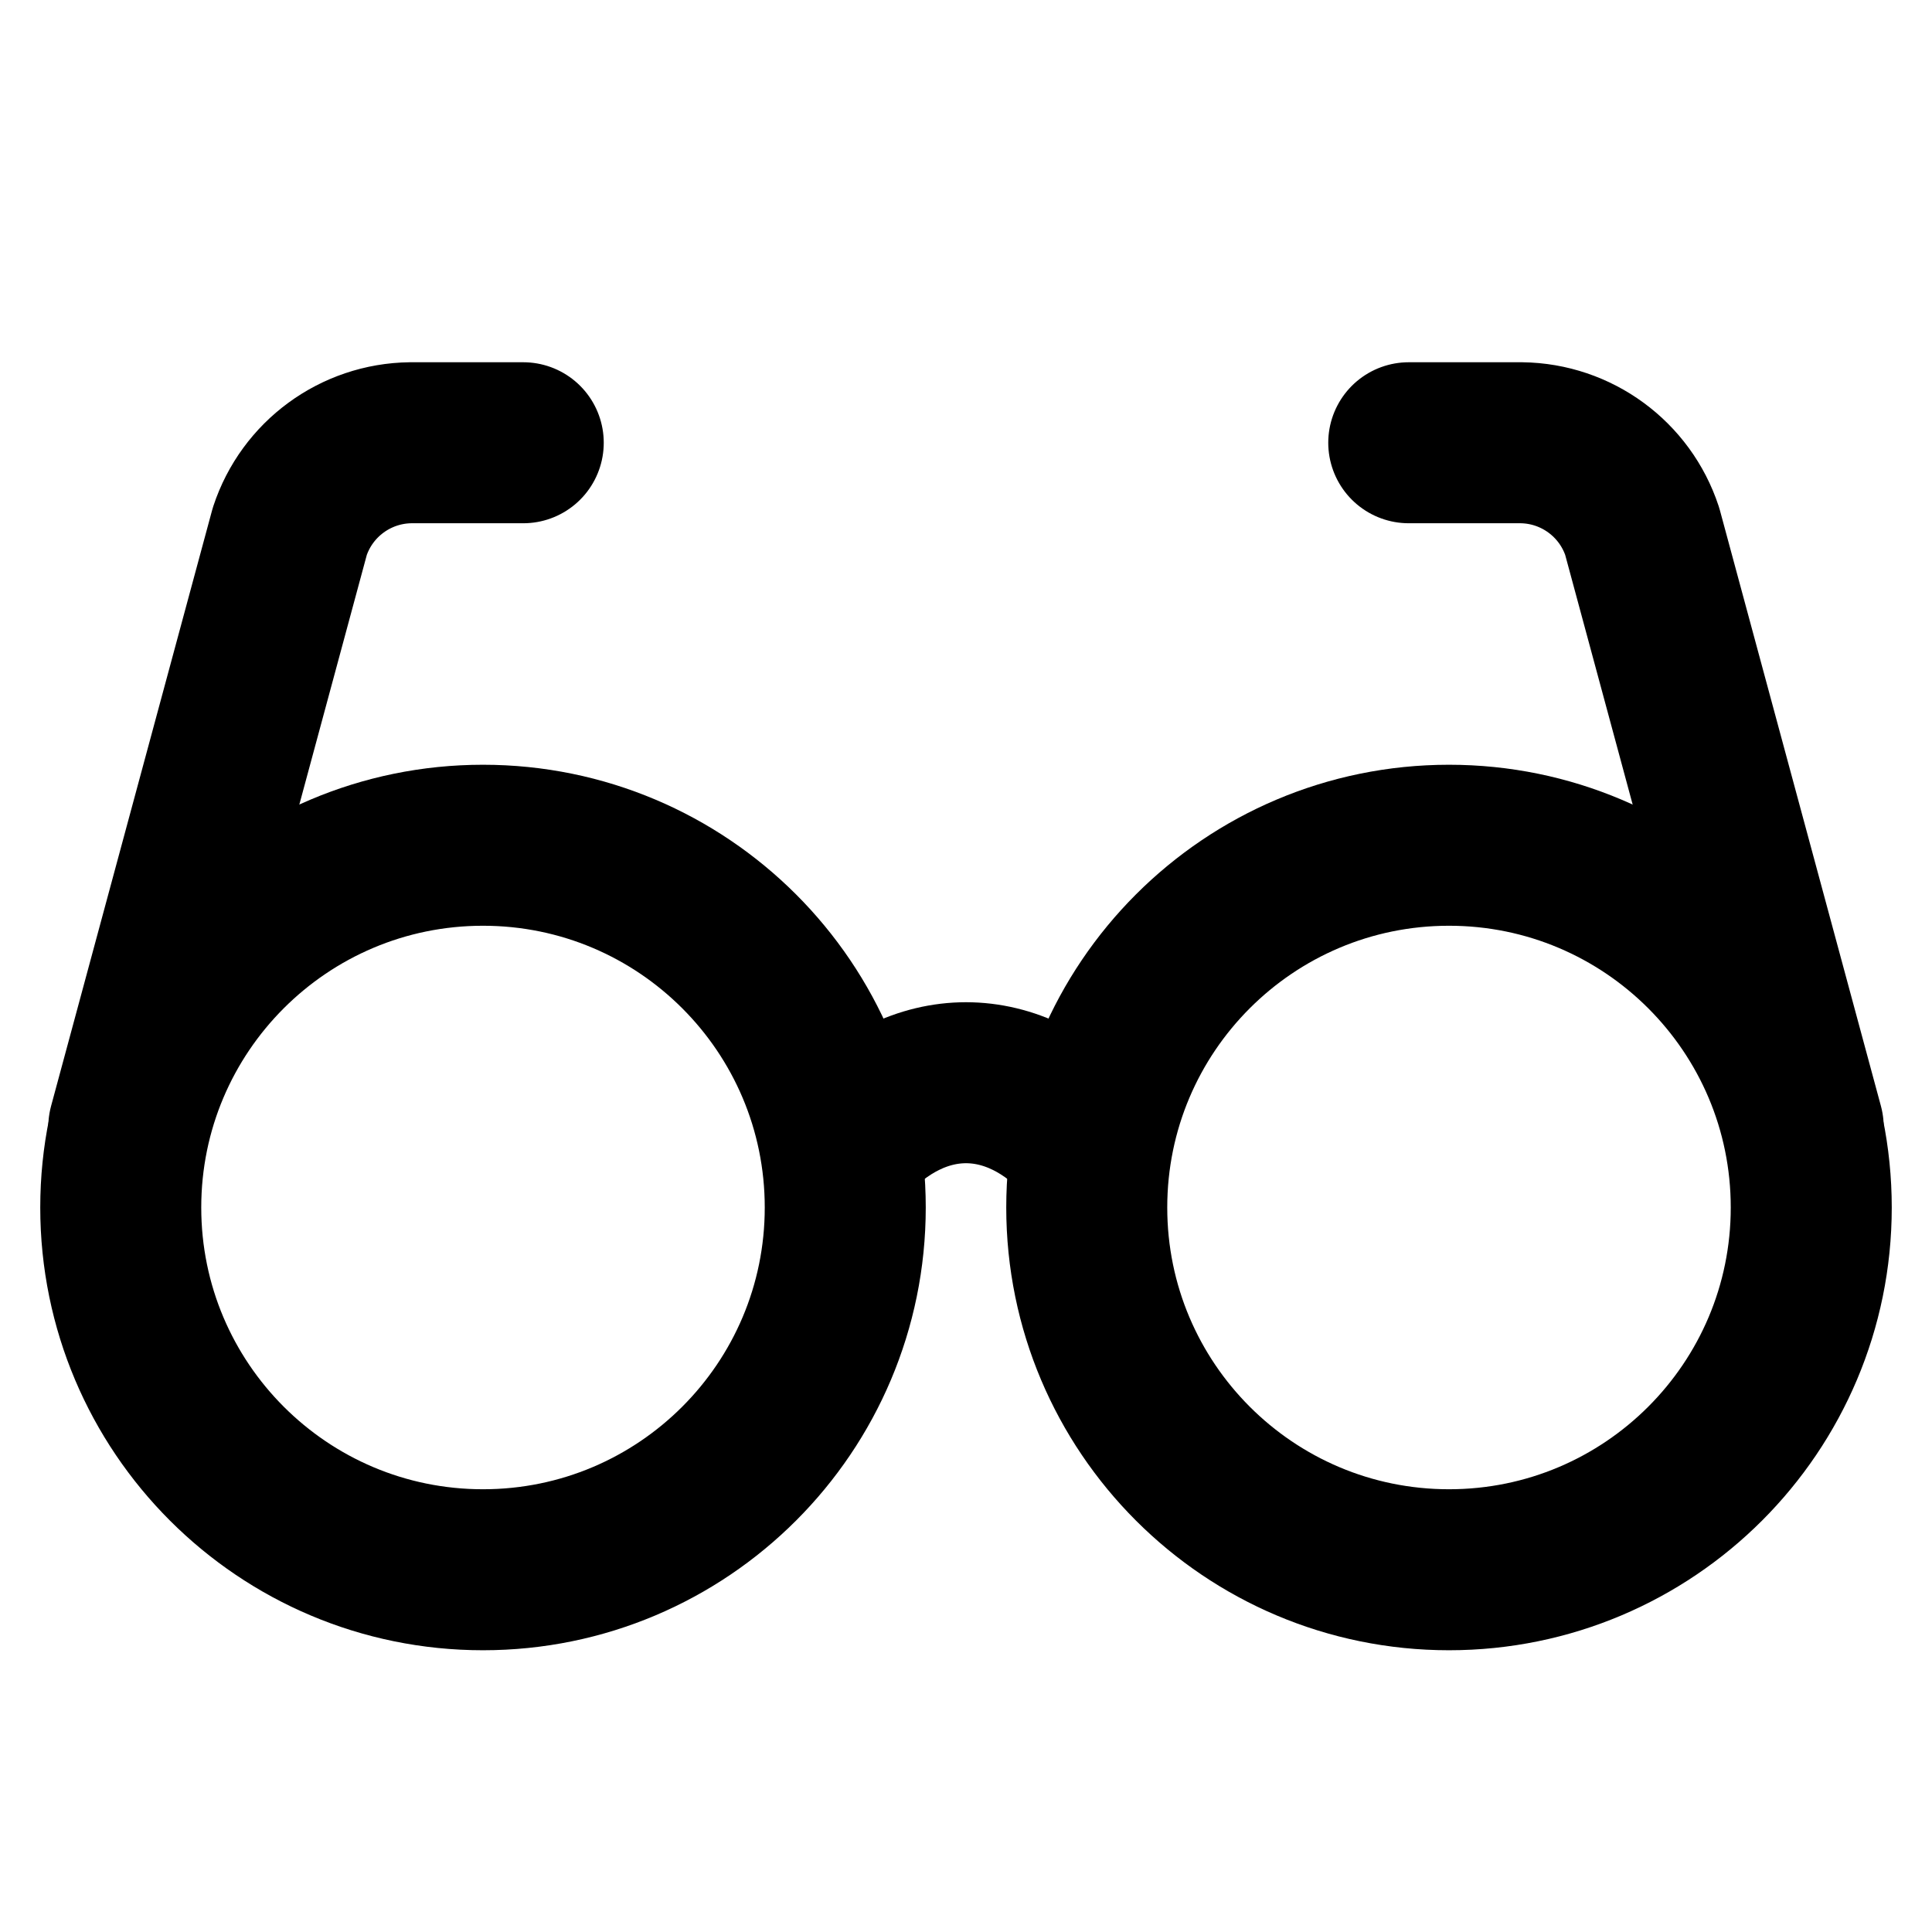
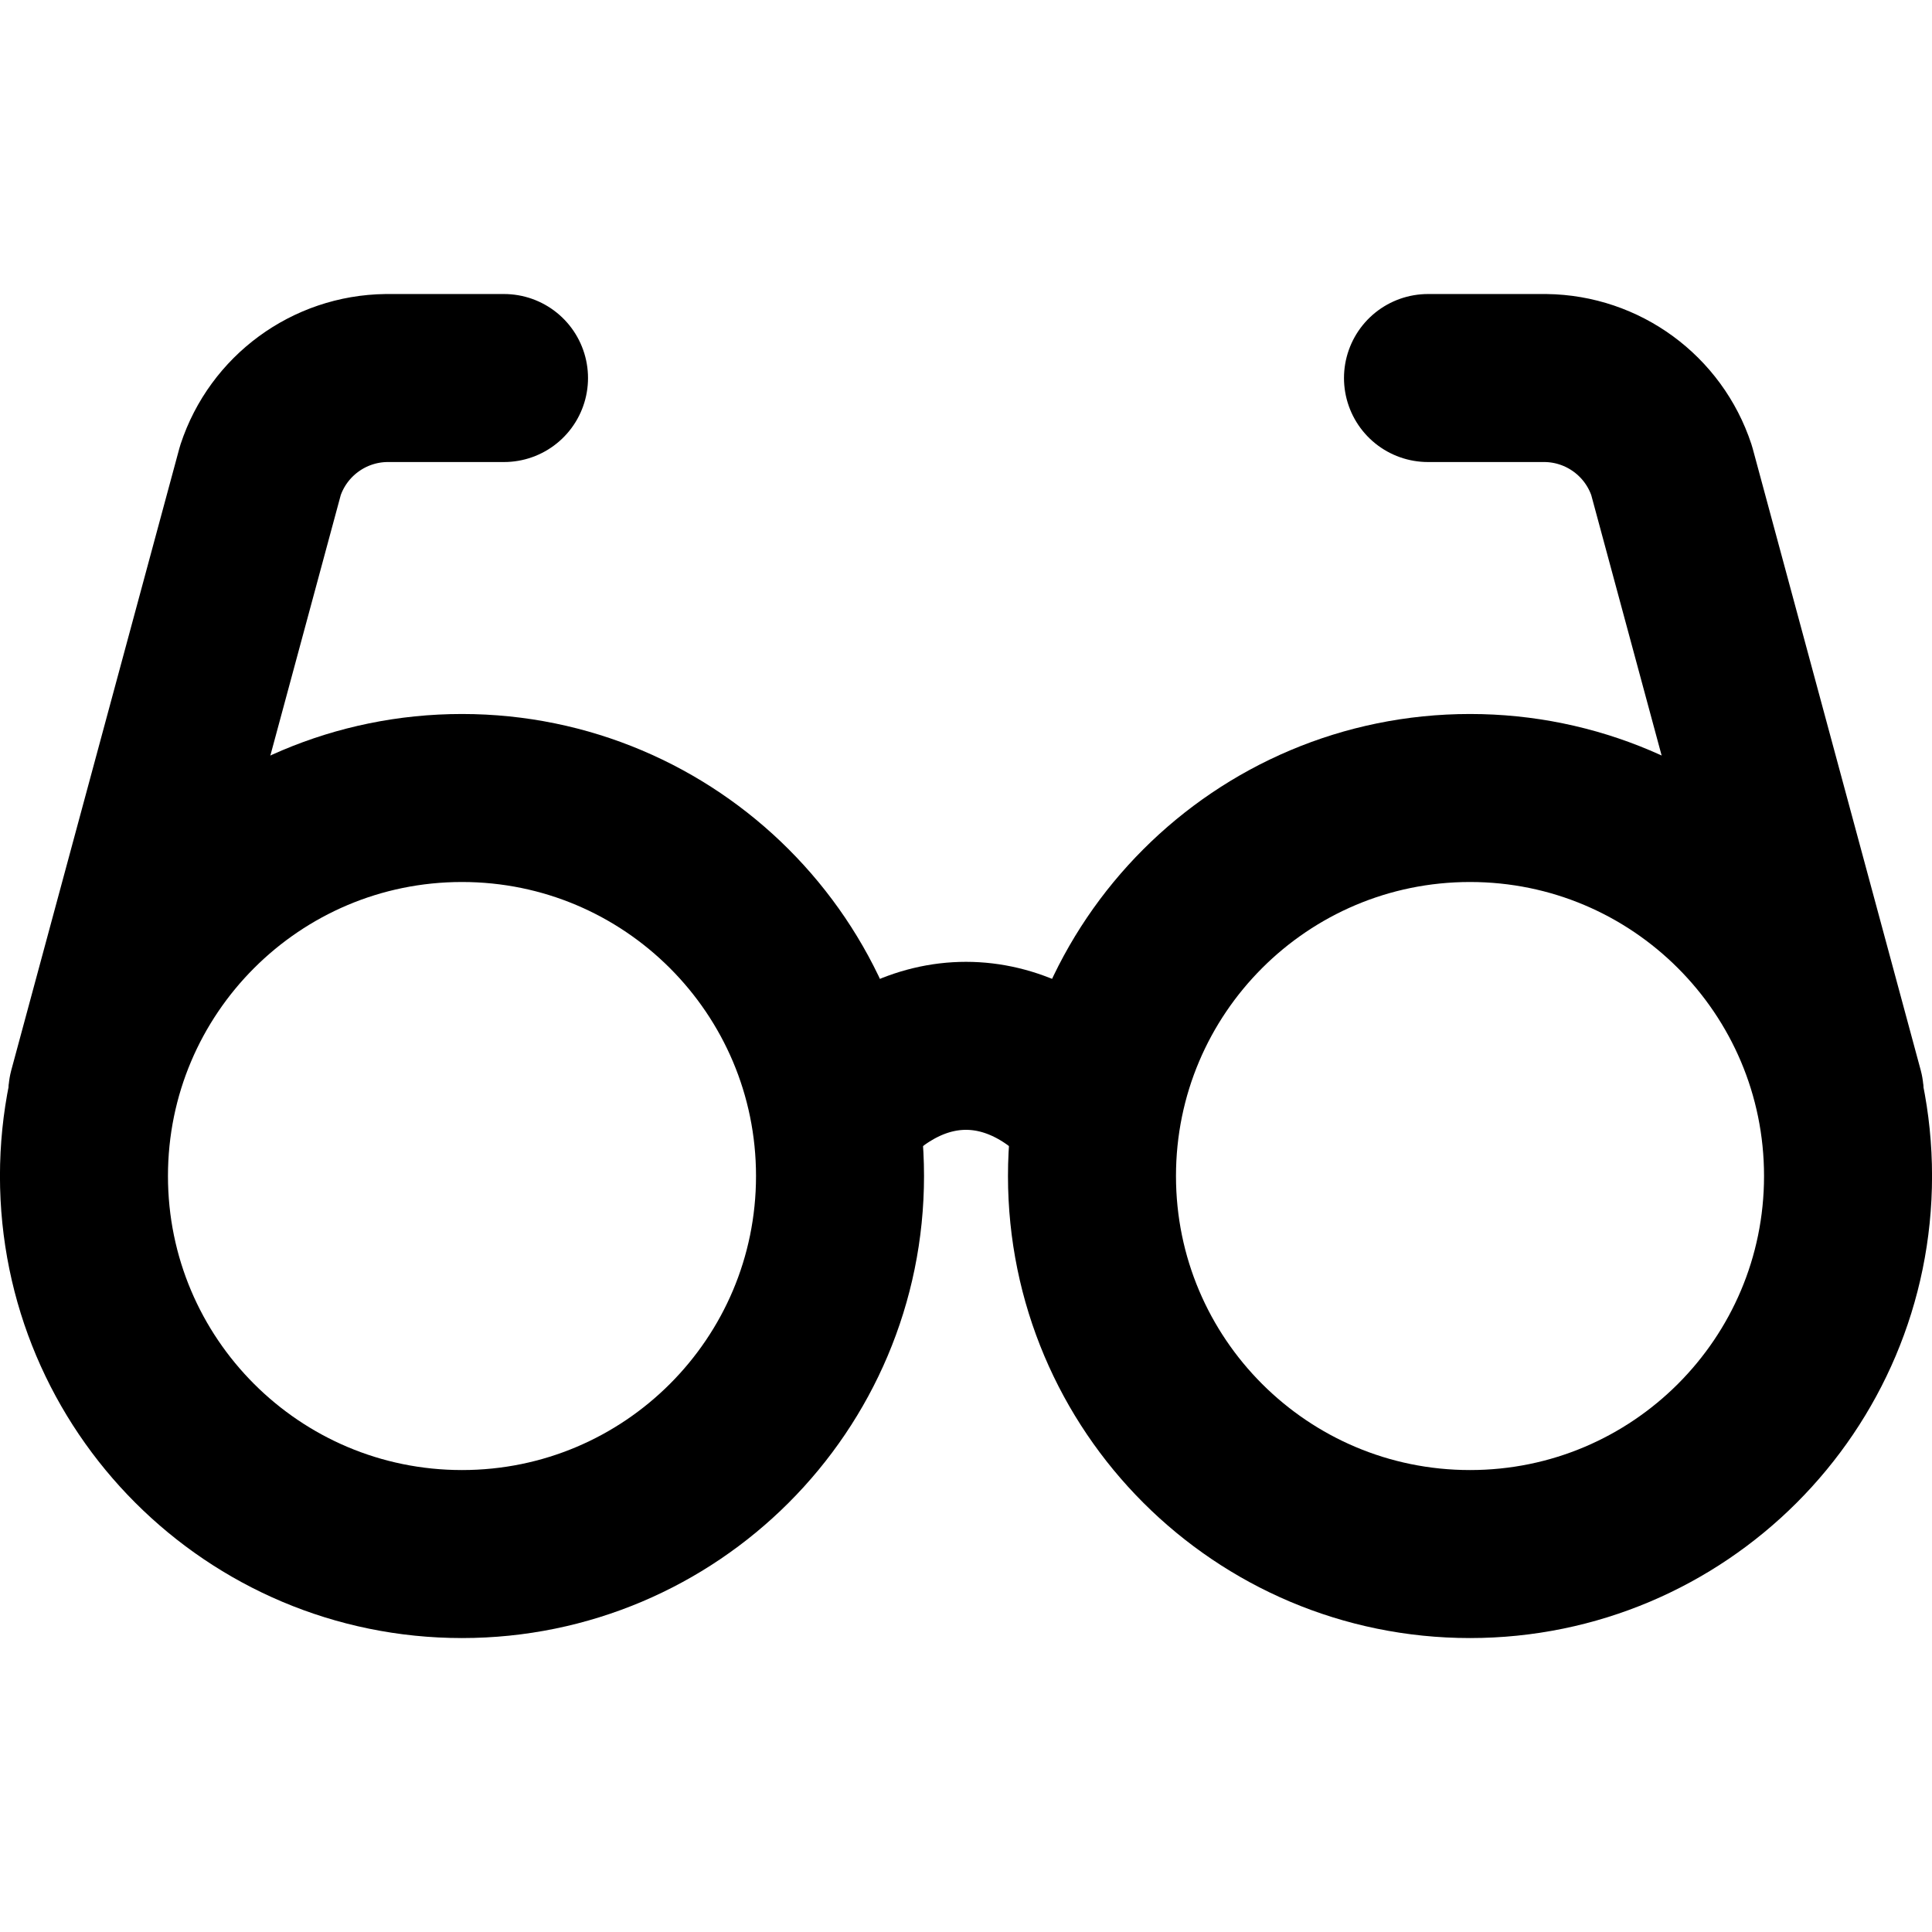
- <svg xmlns="http://www.w3.org/2000/svg" viewBox="0 0 24 24" width="24" height="24" fill="none" stroke="currentColor" stroke-width="2" stroke-linecap="round" stroke-linejoin="round">
-   <circle cx="6" cy="15" r="4.5" />
-   <circle cx="18" cy="15" r="4.5" />
-   <path d="M10.5 14.2c.9-1 2.1-1 3 0M1.6 14 3.6 6.6A1.6 1.6 0 0 1 5.1 5.5H6.5M22.4 14 20.4 6.6a1.6 1.6 0 0 0-1.5-1.1h-1.4" />
+ <svg xmlns="http://www.w3.org/2000/svg" viewBox="0 0 24 24" width="24" height="24" fill="none" stroke="currentColor" stroke-width="2.087" stroke-linecap="round" stroke-linejoin="round">
+   <circle cx="5.739" cy="14.609" r="4.696" />
+   <circle cx="18.261" cy="14.609" r="4.696" />
+   <path d="M10.435 13.774c0.939-1.043 2.191-1.043 3.13 0M1.148 13.565 3.235 5.843A1.67 1.67 0 0 1 4.8 4.696H6.261M22.852 13.565 20.765 5.843a1.67 1.67 0 0 0-1.565-1.147h-1.461" />
</svg>
